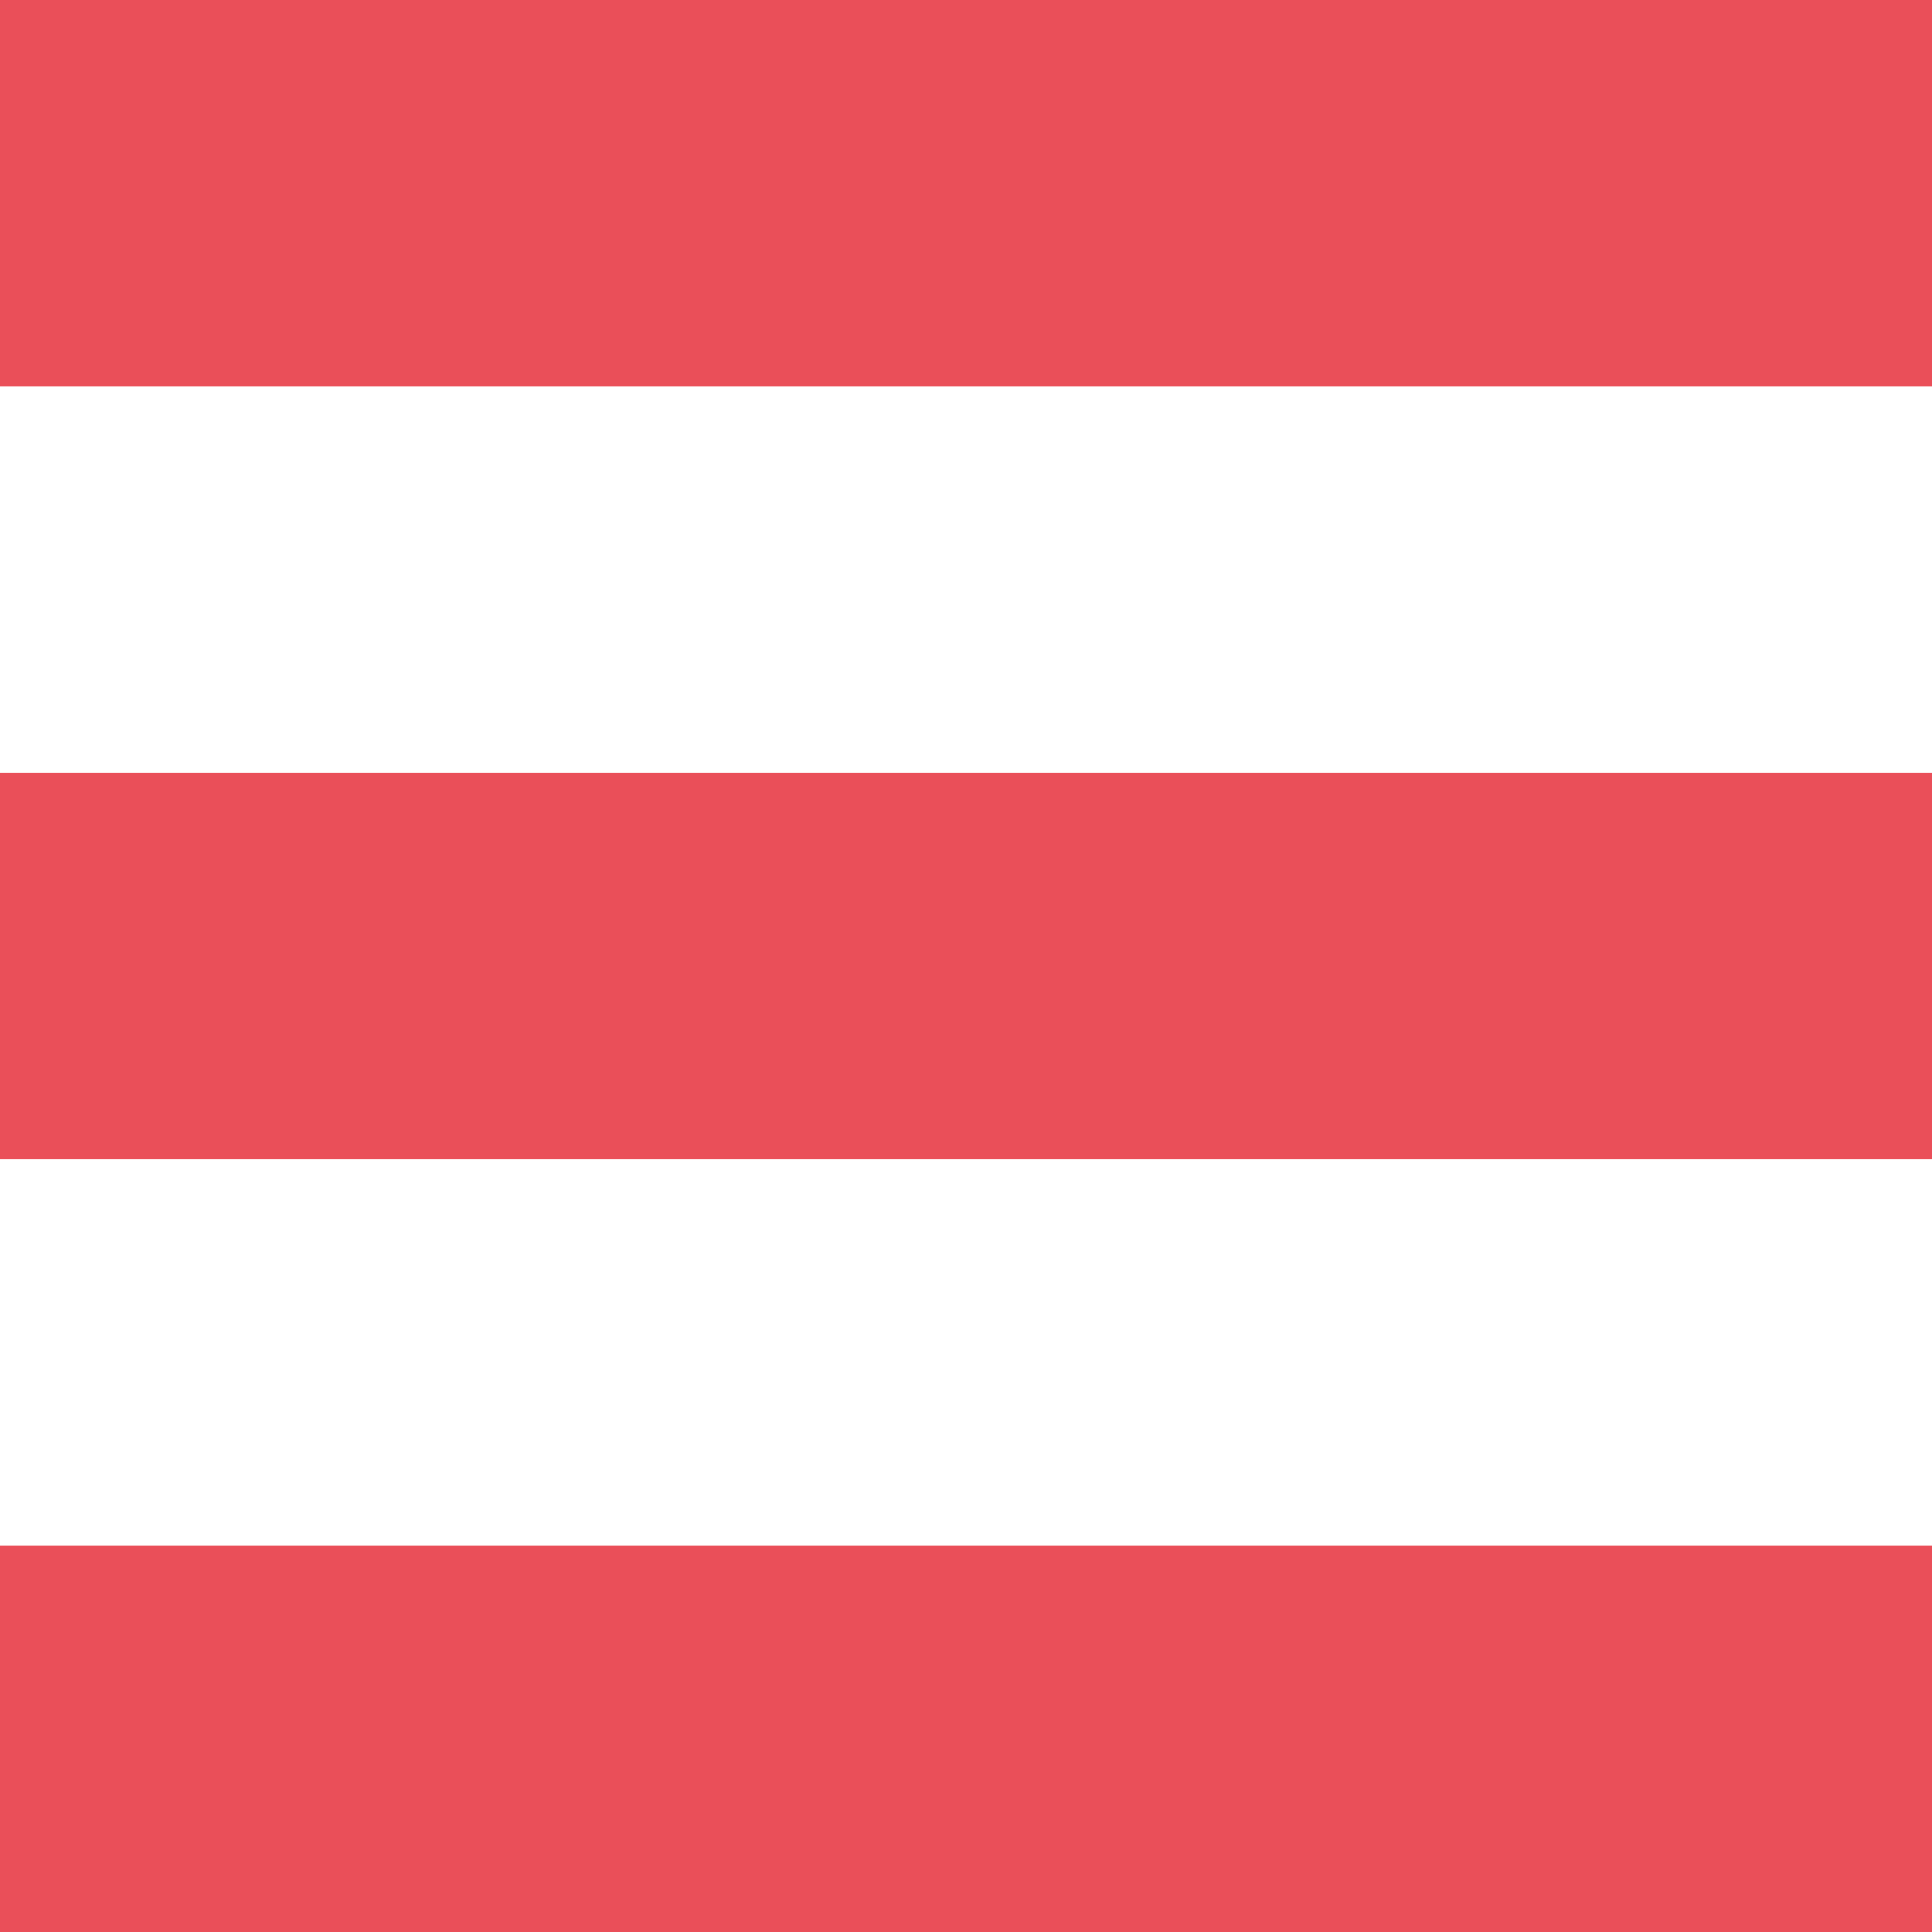
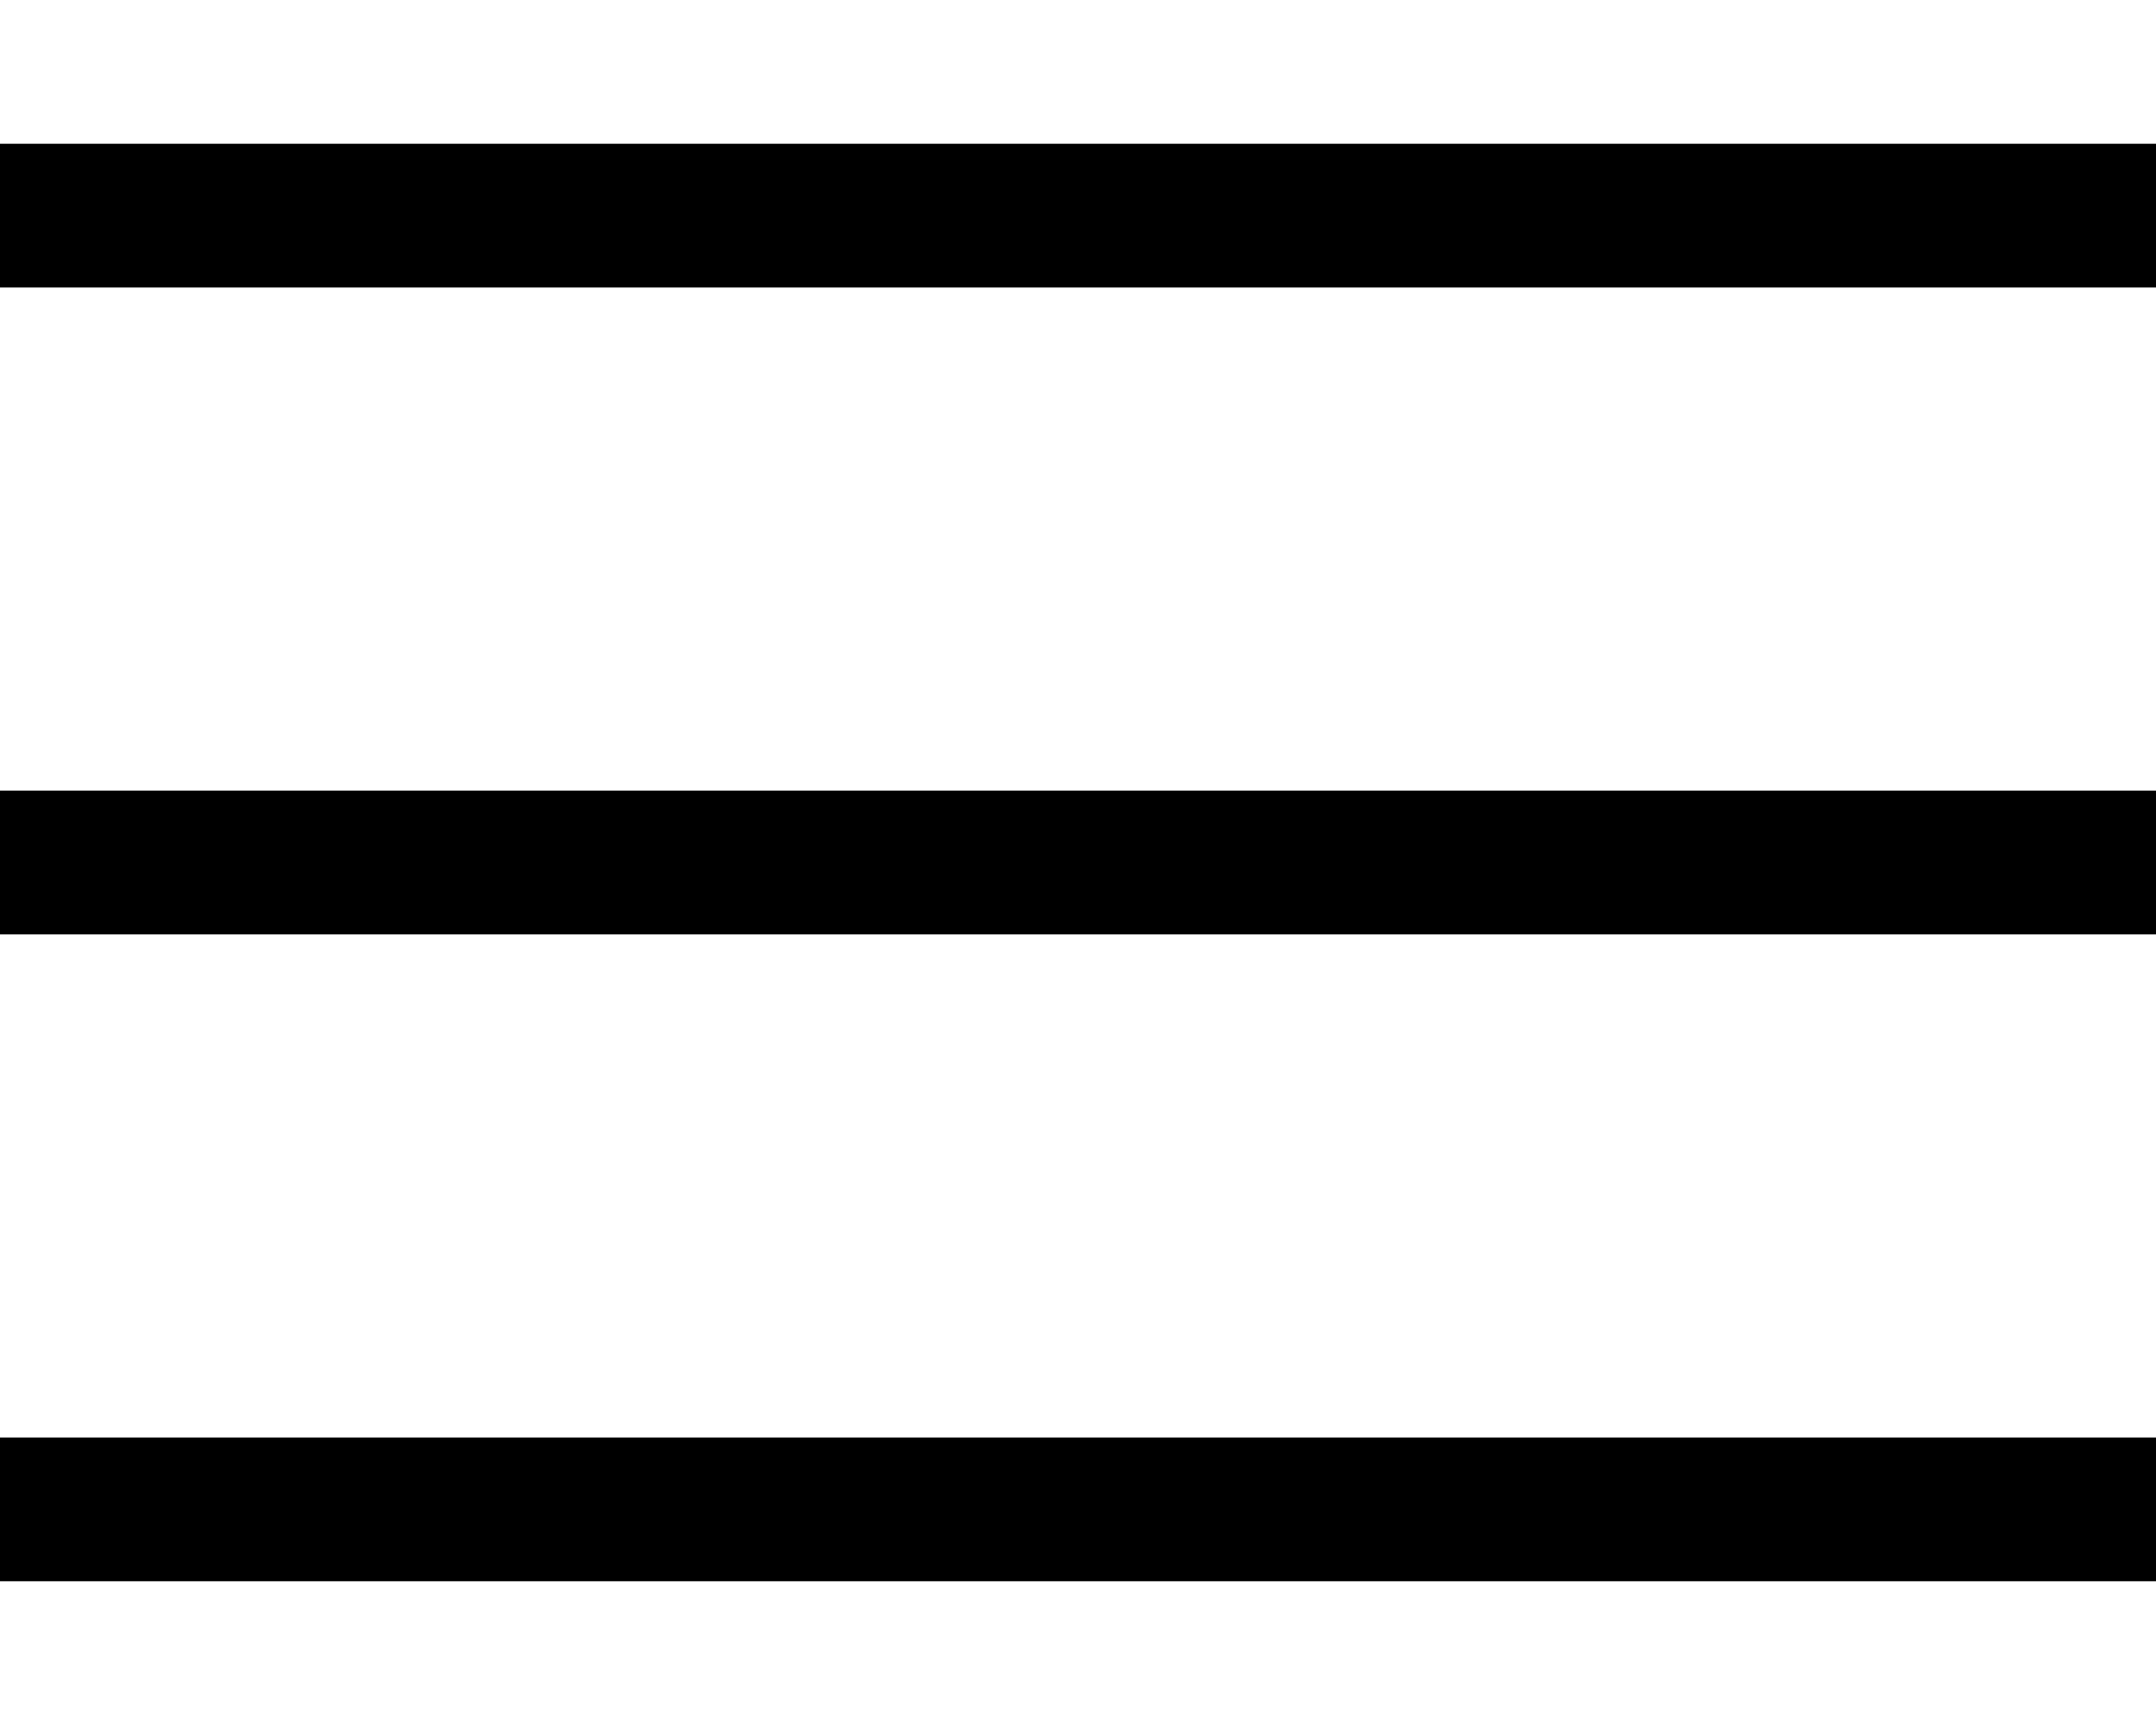
- <svg xmlns="http://www.w3.org/2000/svg" width="30" height="30" viewBox="0 0 30 30" fill="none">
-   <path d="M30 6H0V0H30V6Z" fill="#EA4F59" />
-   <path d="M30 18H0V12H30V18Z" fill="#EA4F59" />
-   <path d="M0 30H30V24H0V30Z" fill="#EA4F59" />
+ <svg xmlns="http://www.w3.org/2000/svg" width="30" height="24" viewBox="0 0 30 24" fill="none">
+   <rect y="2" width="30" height="2" fill="black" />
+   <rect y="11" width="30" height="2" fill="black" />
+   <rect y="20" width="30" height="2" fill="black" />
</svg>
